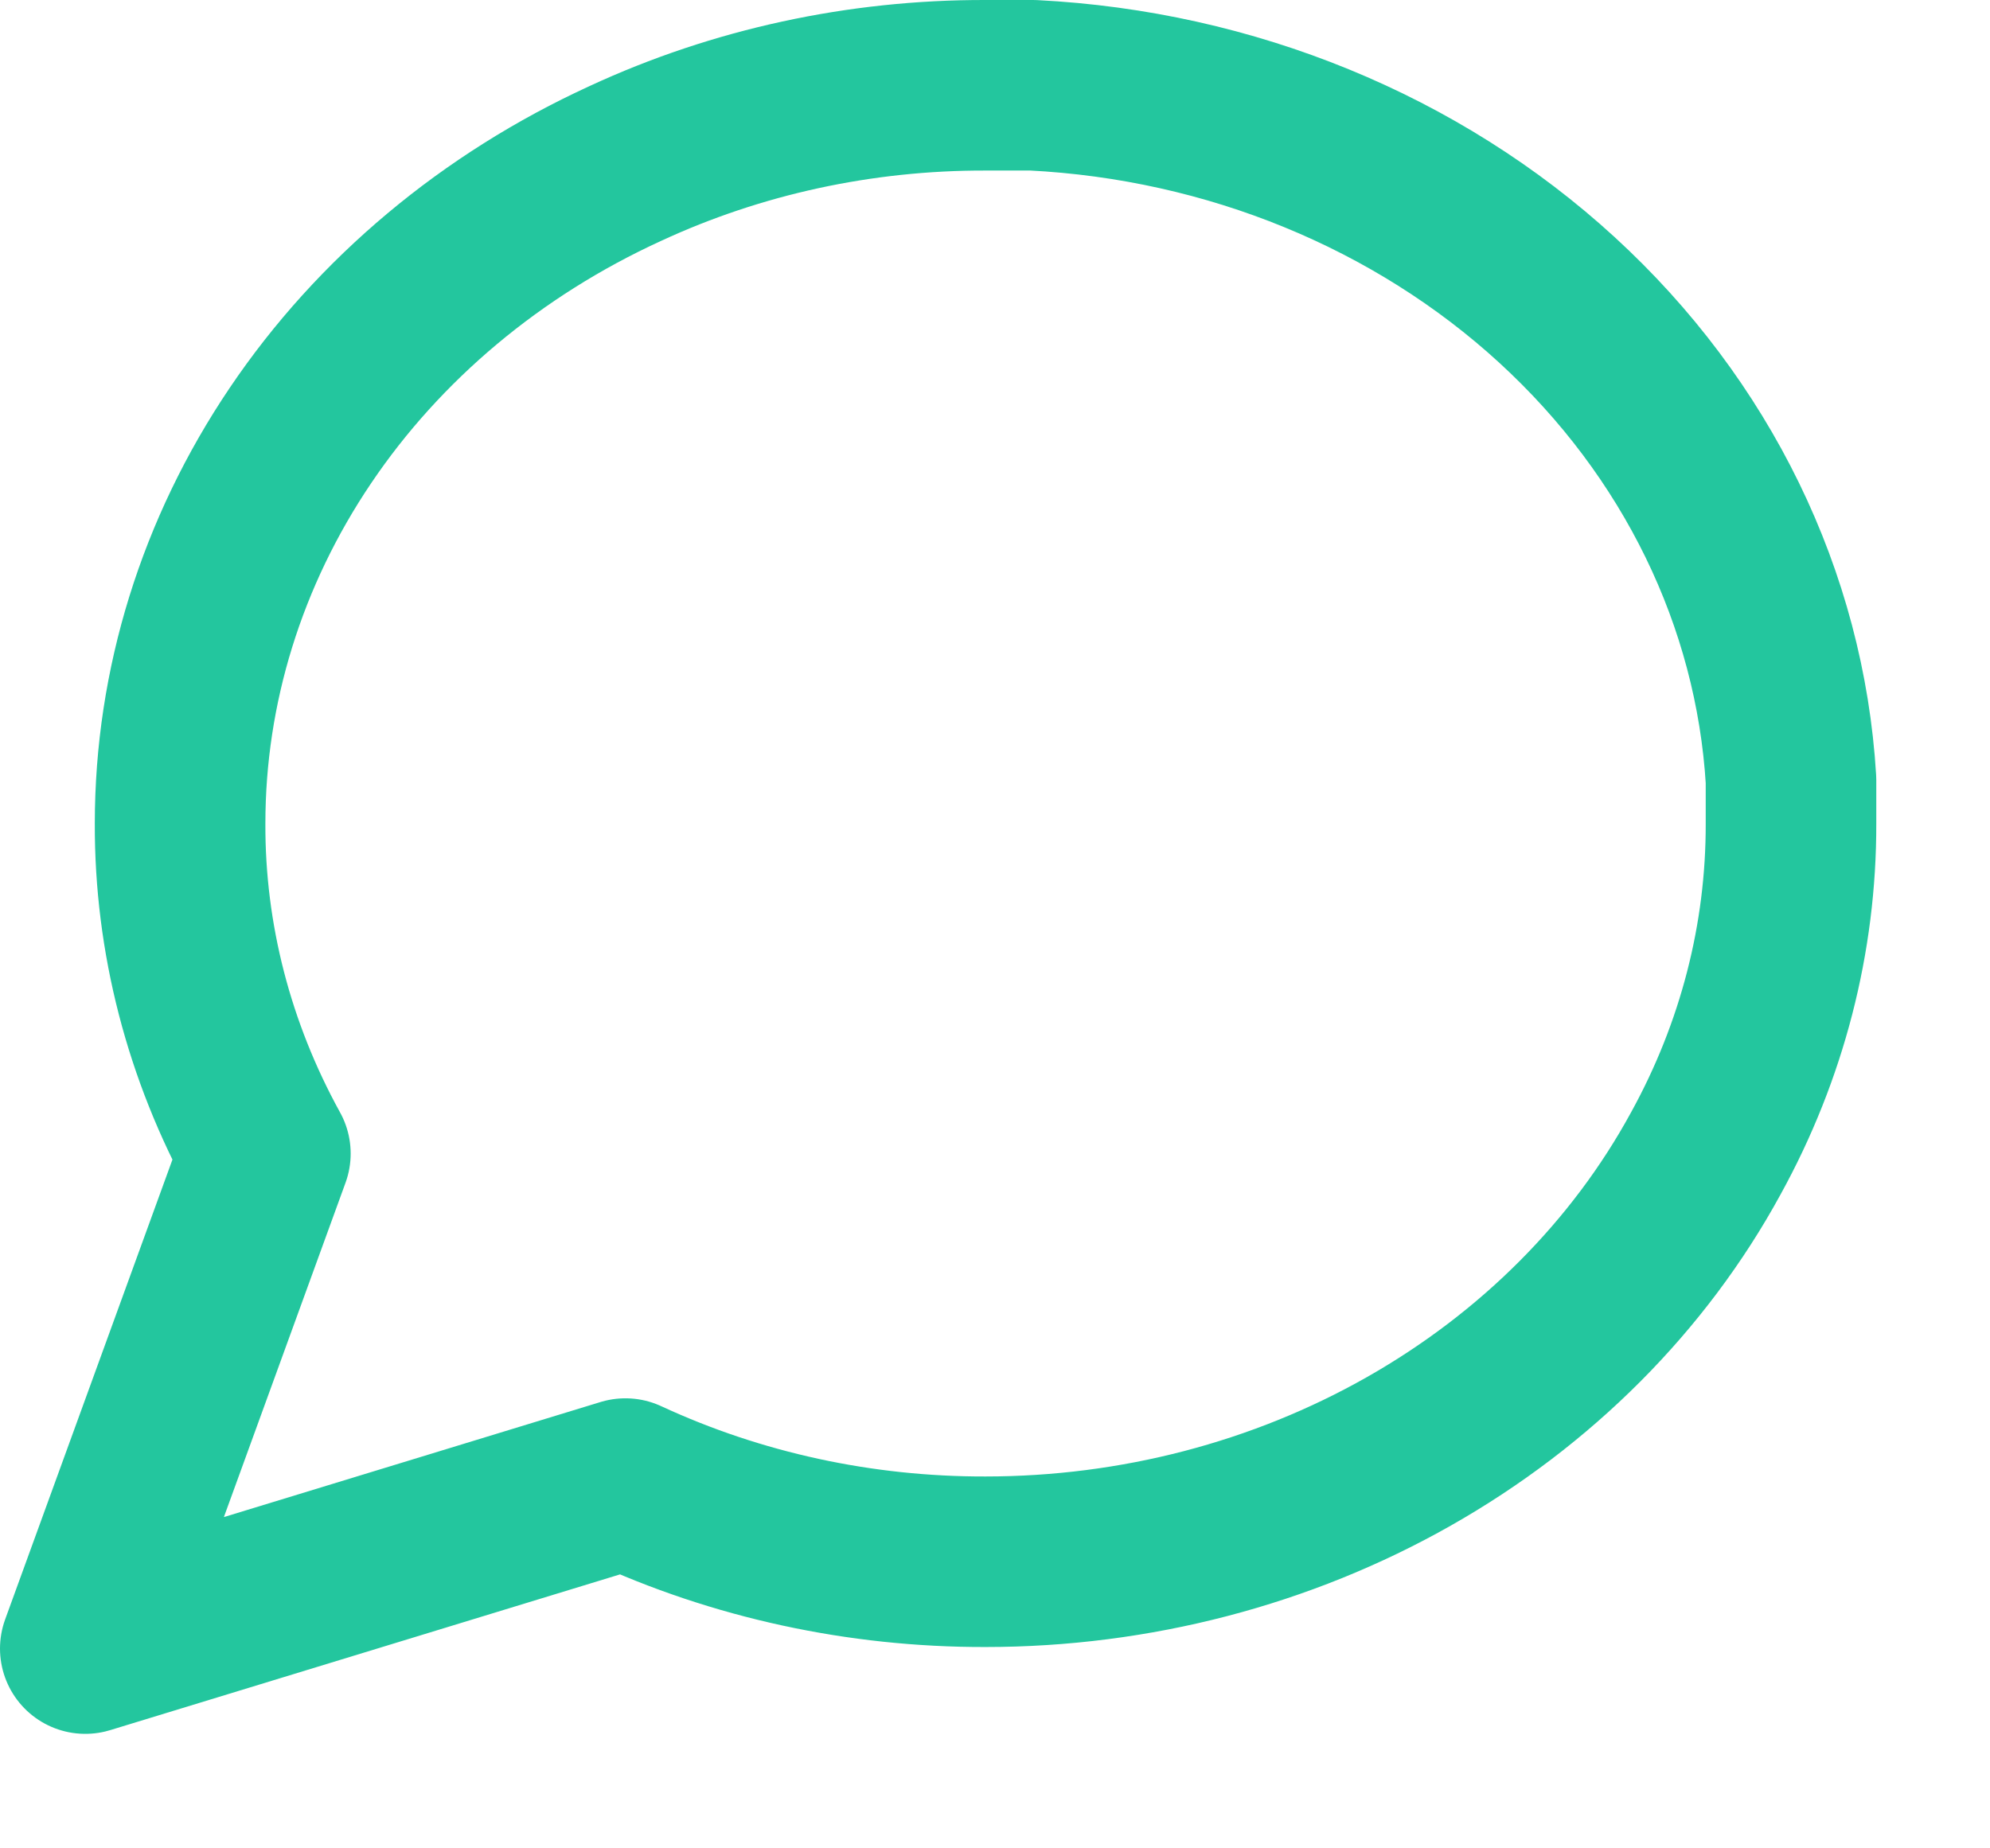
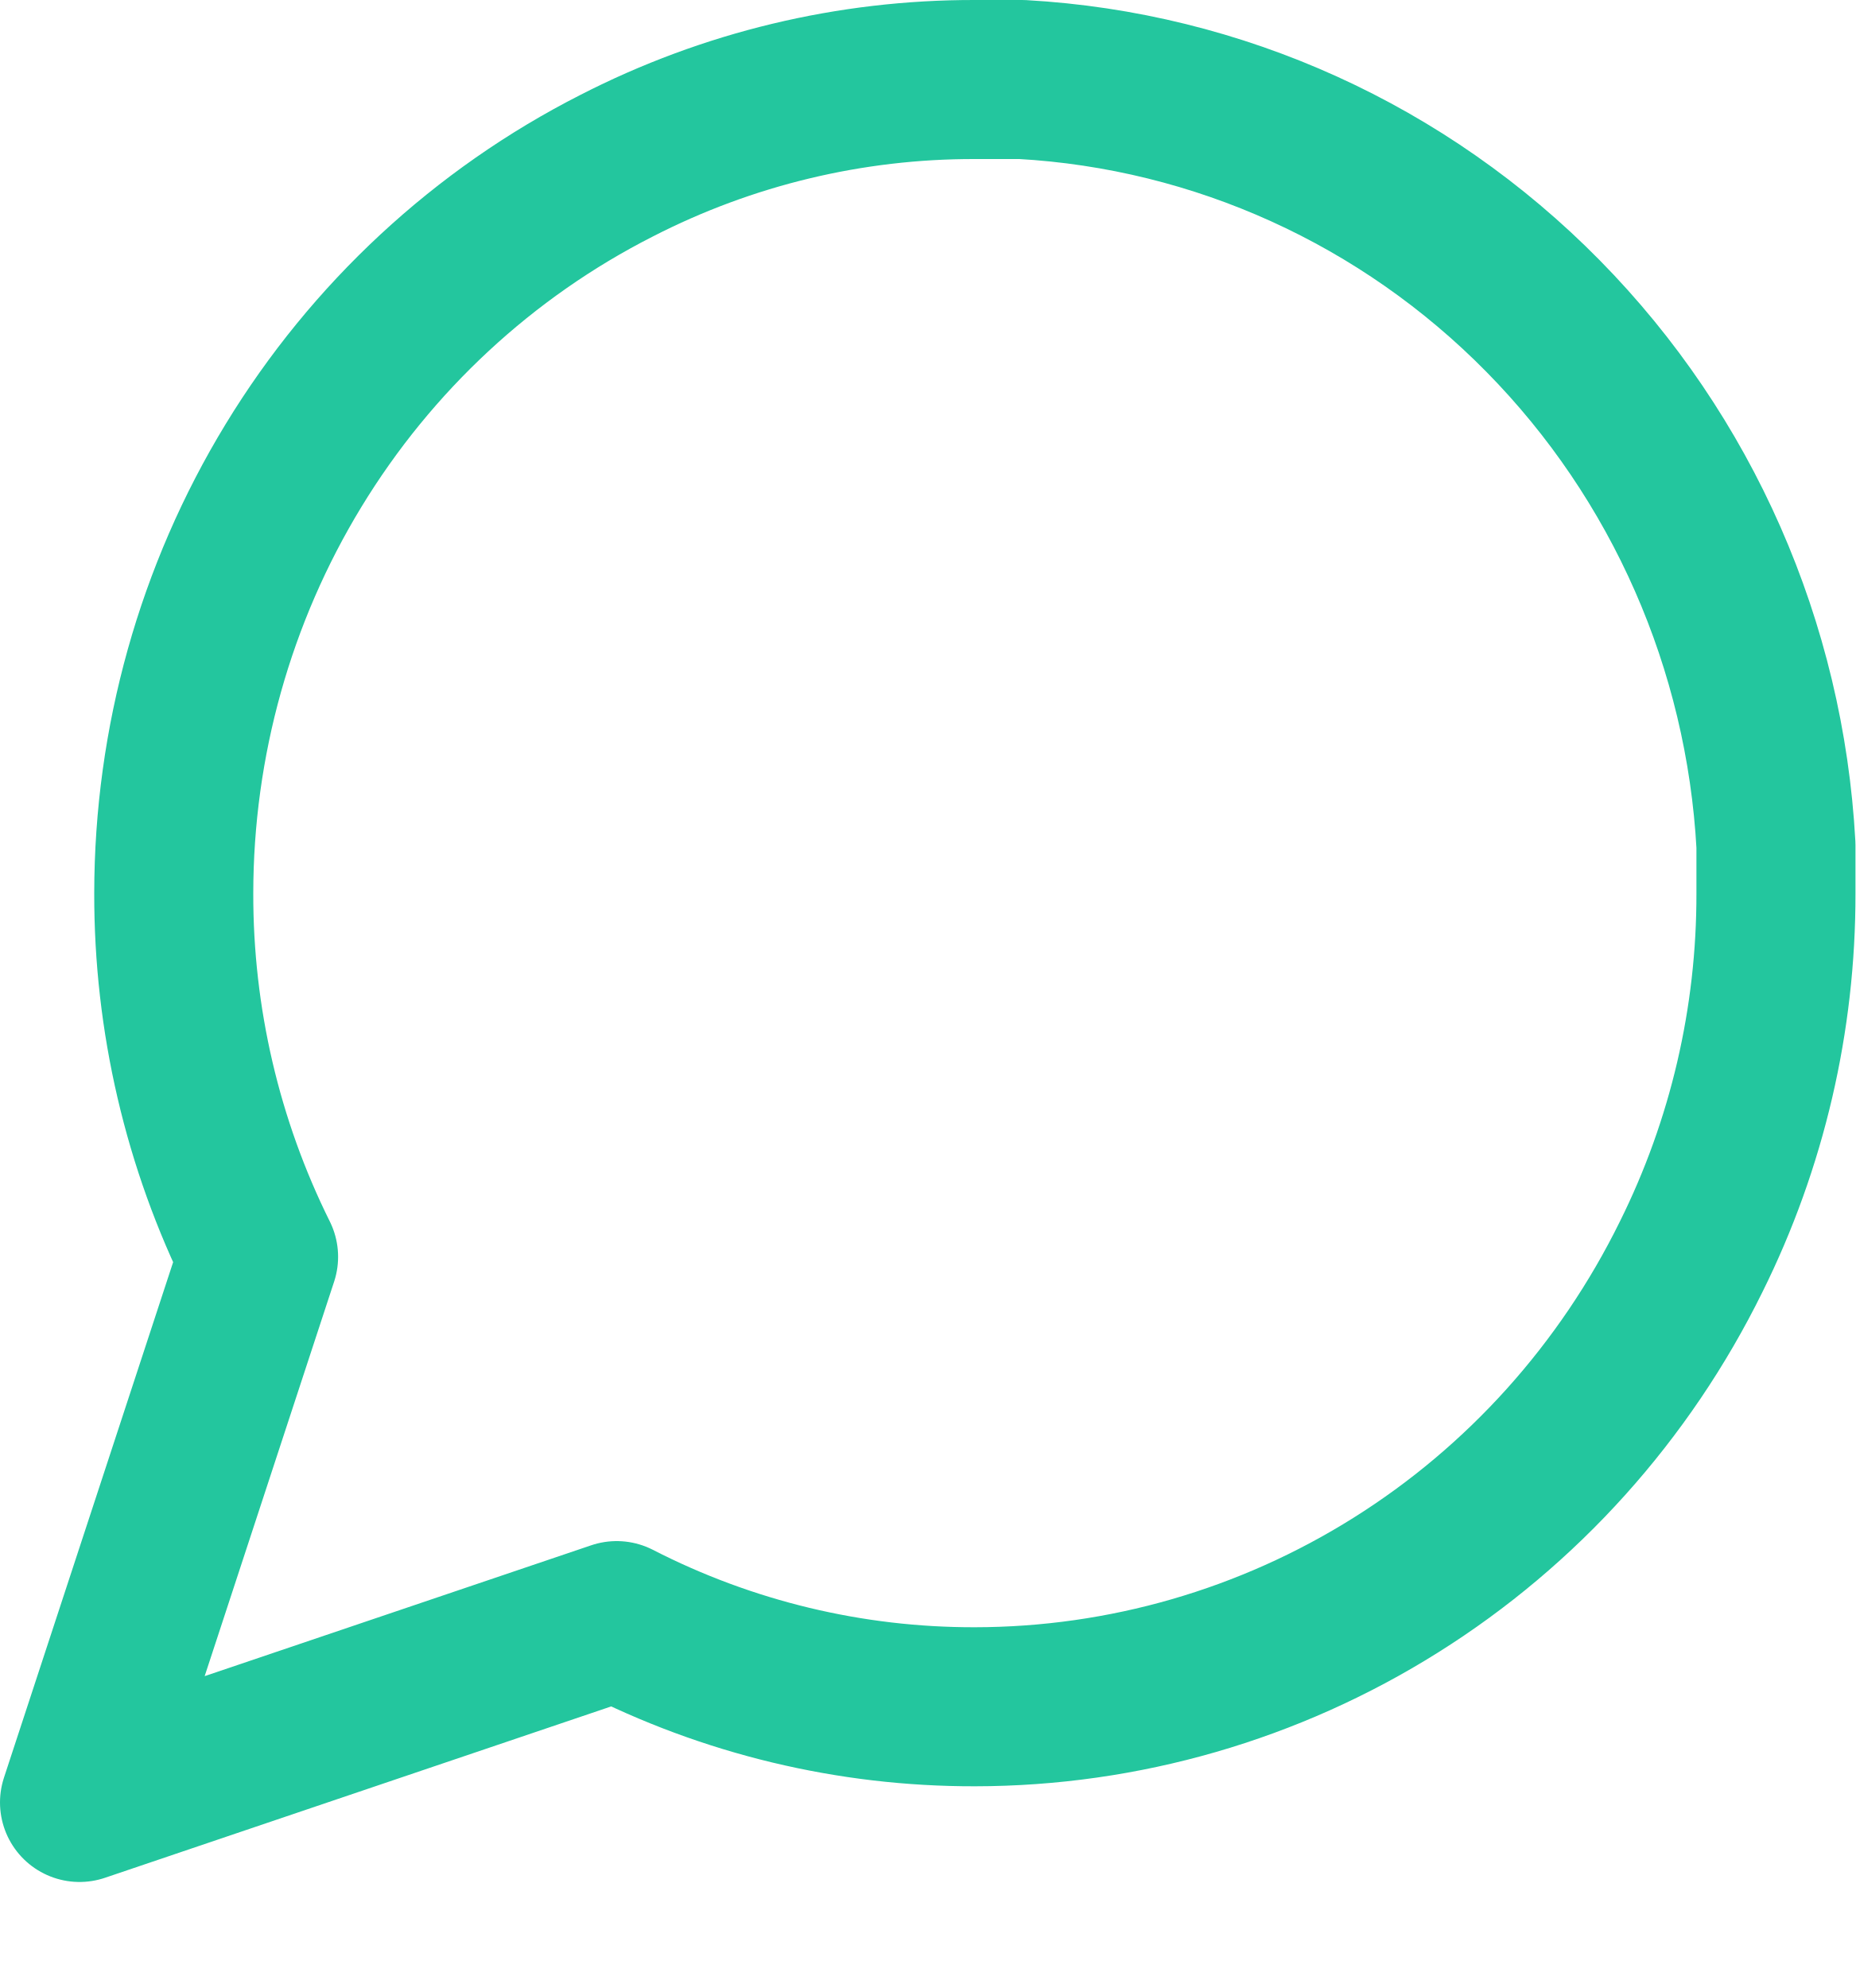
- <svg xmlns="http://www.w3.org/2000/svg" width="14" height="13" viewBox="0 0 14 13" fill="none">
-   <path d="M12.6 5.794C12.602 6.601 12.397 7.397 12 8.117C11.53 8.979 10.806 9.705 9.912 10.212C9.017 10.72 7.985 10.989 6.933 10.989C6.053 10.991 5.185 10.803 4.4 10.439L0.6 11.6L1.867 8.117C1.47 7.397 1.264 6.601 1.267 5.794C1.267 4.83 1.56 3.885 2.114 3.064C2.667 2.244 3.459 1.581 4.4 1.15C5.185 0.786 6.053 0.598 6.933 0.6H7.267C8.656 0.67 9.969 1.208 10.953 2.11C11.937 3.012 12.523 4.215 12.6 5.489V5.794Z" stroke="#23C69E" stroke-width="1.2" stroke-linecap="round" stroke-linejoin="round" />
+ <svg xmlns="http://www.w3.org/2000/svg" width="14" height="15" viewBox="0 0 14 15" fill="none">
+   <path d="M13.4 6.739C13.402 7.692 13.183 8.632 12.76 9.483C12.258 10.503 11.487 11.361 10.532 11.96C9.578 12.559 8.478 12.877 7.356 12.878C6.417 12.88 5.491 12.658 4.653 12.228L0.6 13.6L1.951 9.483C1.528 8.632 1.309 7.692 1.311 6.739C1.312 5.599 1.624 4.482 2.215 3.512C2.805 2.543 3.649 1.76 4.653 1.25C5.491 0.82 6.417 0.598 7.356 0.6H7.711C9.193 0.683 10.593 1.318 11.643 2.385C12.693 3.451 13.318 4.872 13.4 6.378V6.739Z" stroke="#23C69E" stroke-width="1.2" stroke-linecap="round" stroke-linejoin="round" />
</svg>
